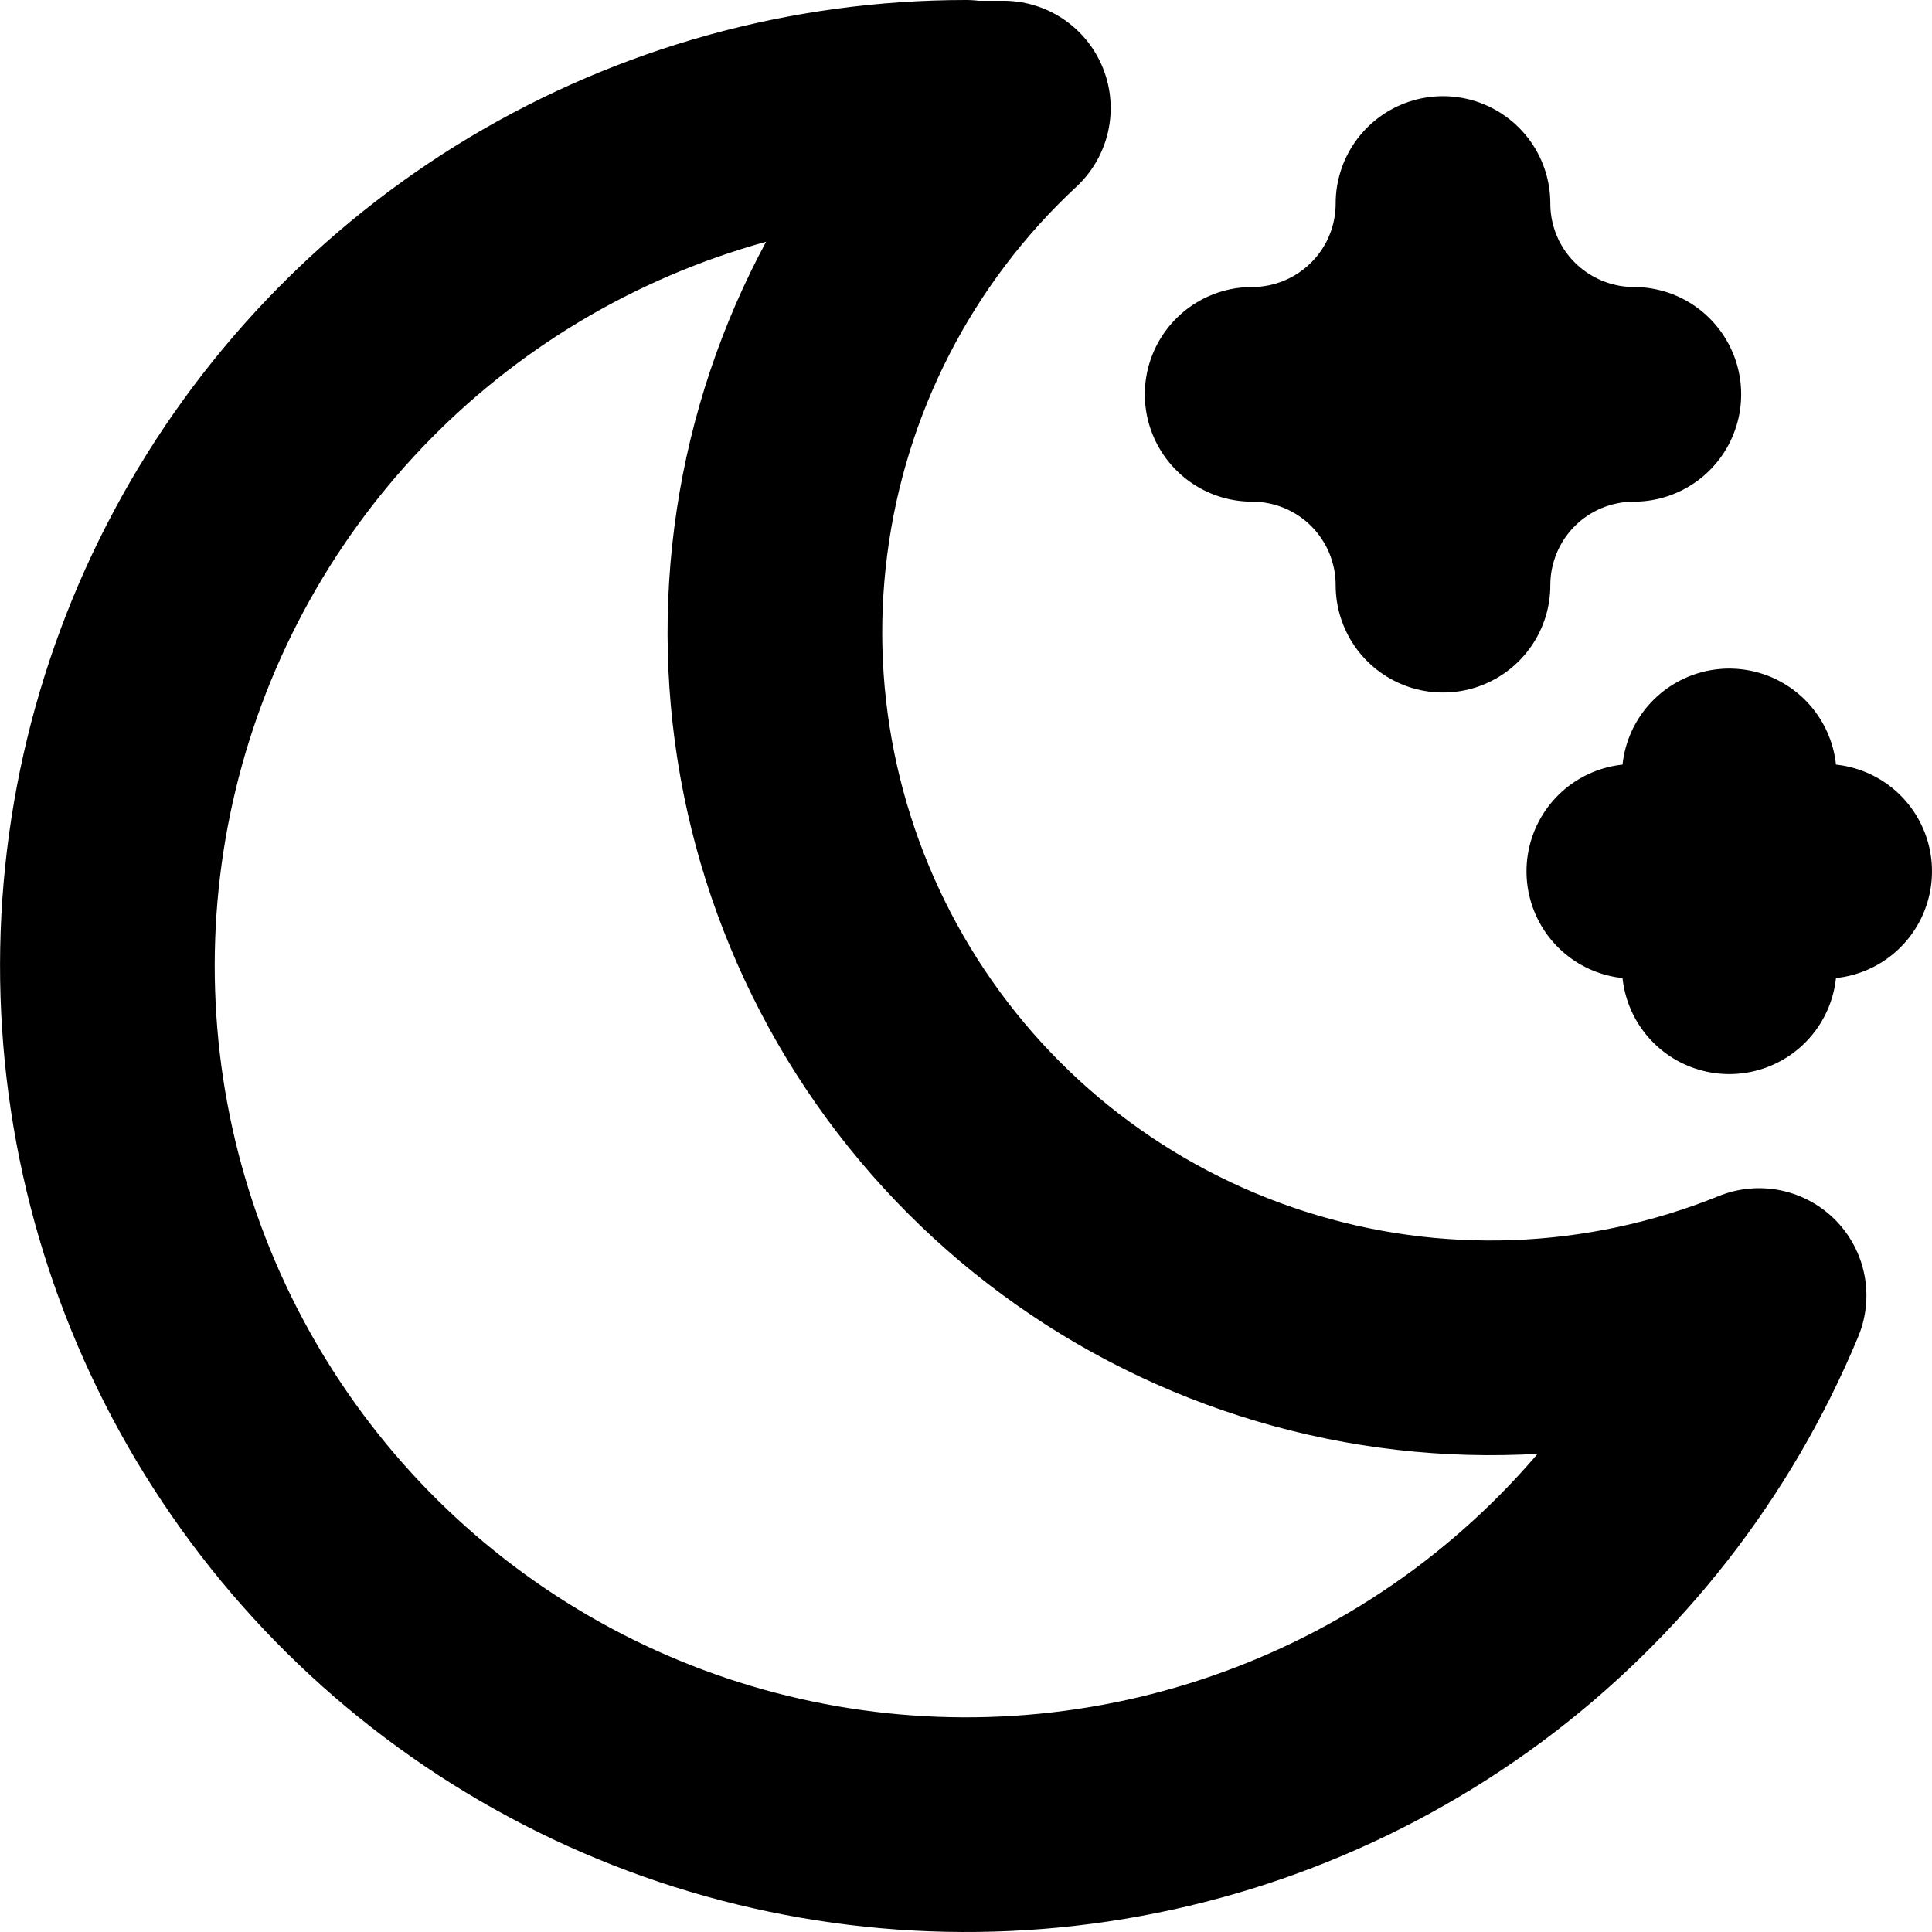
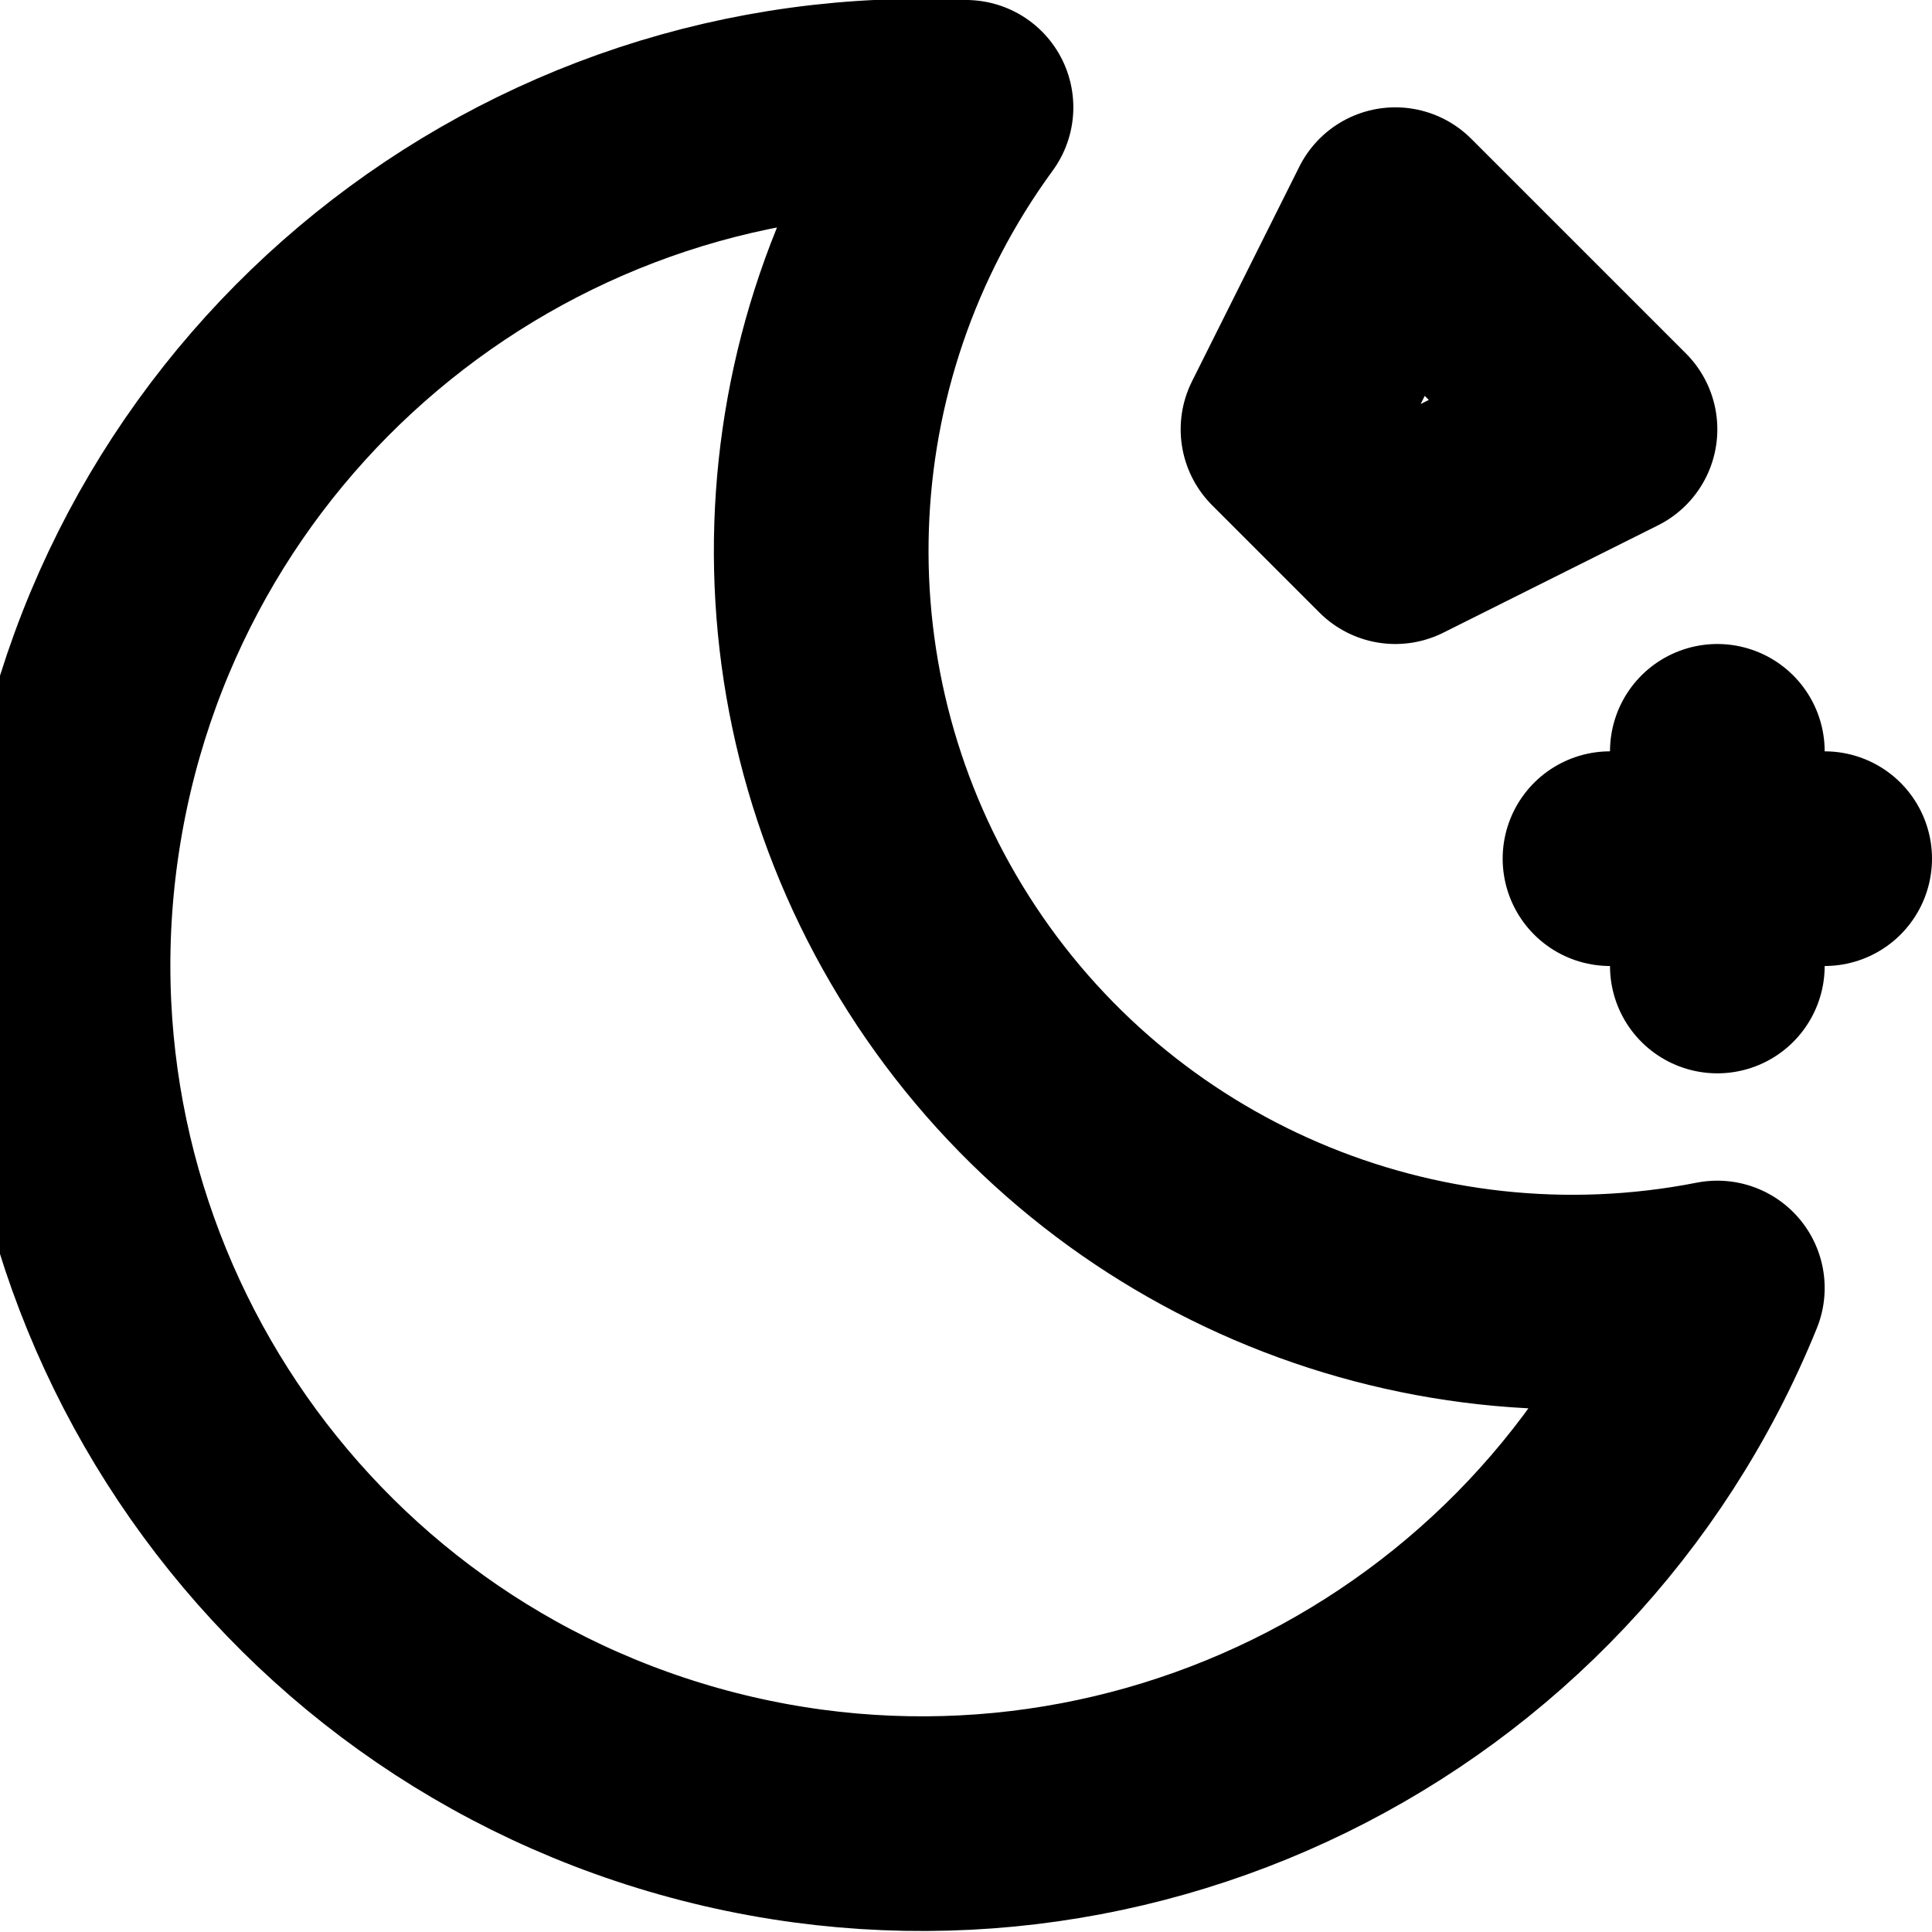
- <svg xmlns="http://www.w3.org/2000/svg" width="18" height="18" viewBox="0 0 18 18" fill="none">
-   <path d="M15.222 8.118H17M16.111 7.229V9.007M8.999 1.007H9.348C8.206 2.068 7.472 3.496 7.274 5.042C7.075 6.588 7.425 8.155 8.262 9.47C9.099 10.785 10.37 11.765 11.855 12.24C13.34 12.716 14.944 12.655 16.389 12.07C15.833 13.408 14.925 14.569 13.761 15.431C12.596 16.292 11.22 16.821 9.779 16.962C8.337 17.103 6.884 16.85 5.575 16.23C4.266 15.61 3.15 14.646 2.346 13.441C1.542 12.237 1.08 10.837 1.01 9.39C0.939 7.944 1.262 6.505 1.945 5.228C2.628 3.951 3.645 2.883 4.887 2.138C6.13 1.394 7.551 1 8.999 1V1.007ZM13.444 1.896C13.444 2.368 13.631 2.82 13.965 3.153C14.298 3.486 14.751 3.674 15.222 3.674C14.751 3.674 14.298 3.861 13.965 4.194C13.631 4.528 13.444 4.98 13.444 5.452C13.444 4.98 13.257 4.528 12.923 4.194C12.59 3.861 12.138 3.674 11.666 3.674C12.138 3.674 12.59 3.486 12.923 3.153C13.257 2.82 13.444 2.368 13.444 1.896Z" stroke="black" stroke-width="2" stroke-linecap="round" stroke-linejoin="round" />
+ <svg xmlns="http://www.w3.org/2000/svg" width="18" height="18" fill="none">
+   <path stroke="#000" stroke-linecap="round" stroke-linejoin="round" stroke-width="2" d="M15 8h2m-1-1v2M9 1za7 7 0 0 0 7 11A8 8 0 1 1 9 1m4 1 2 2-2 1-1-1z" />
</svg>
